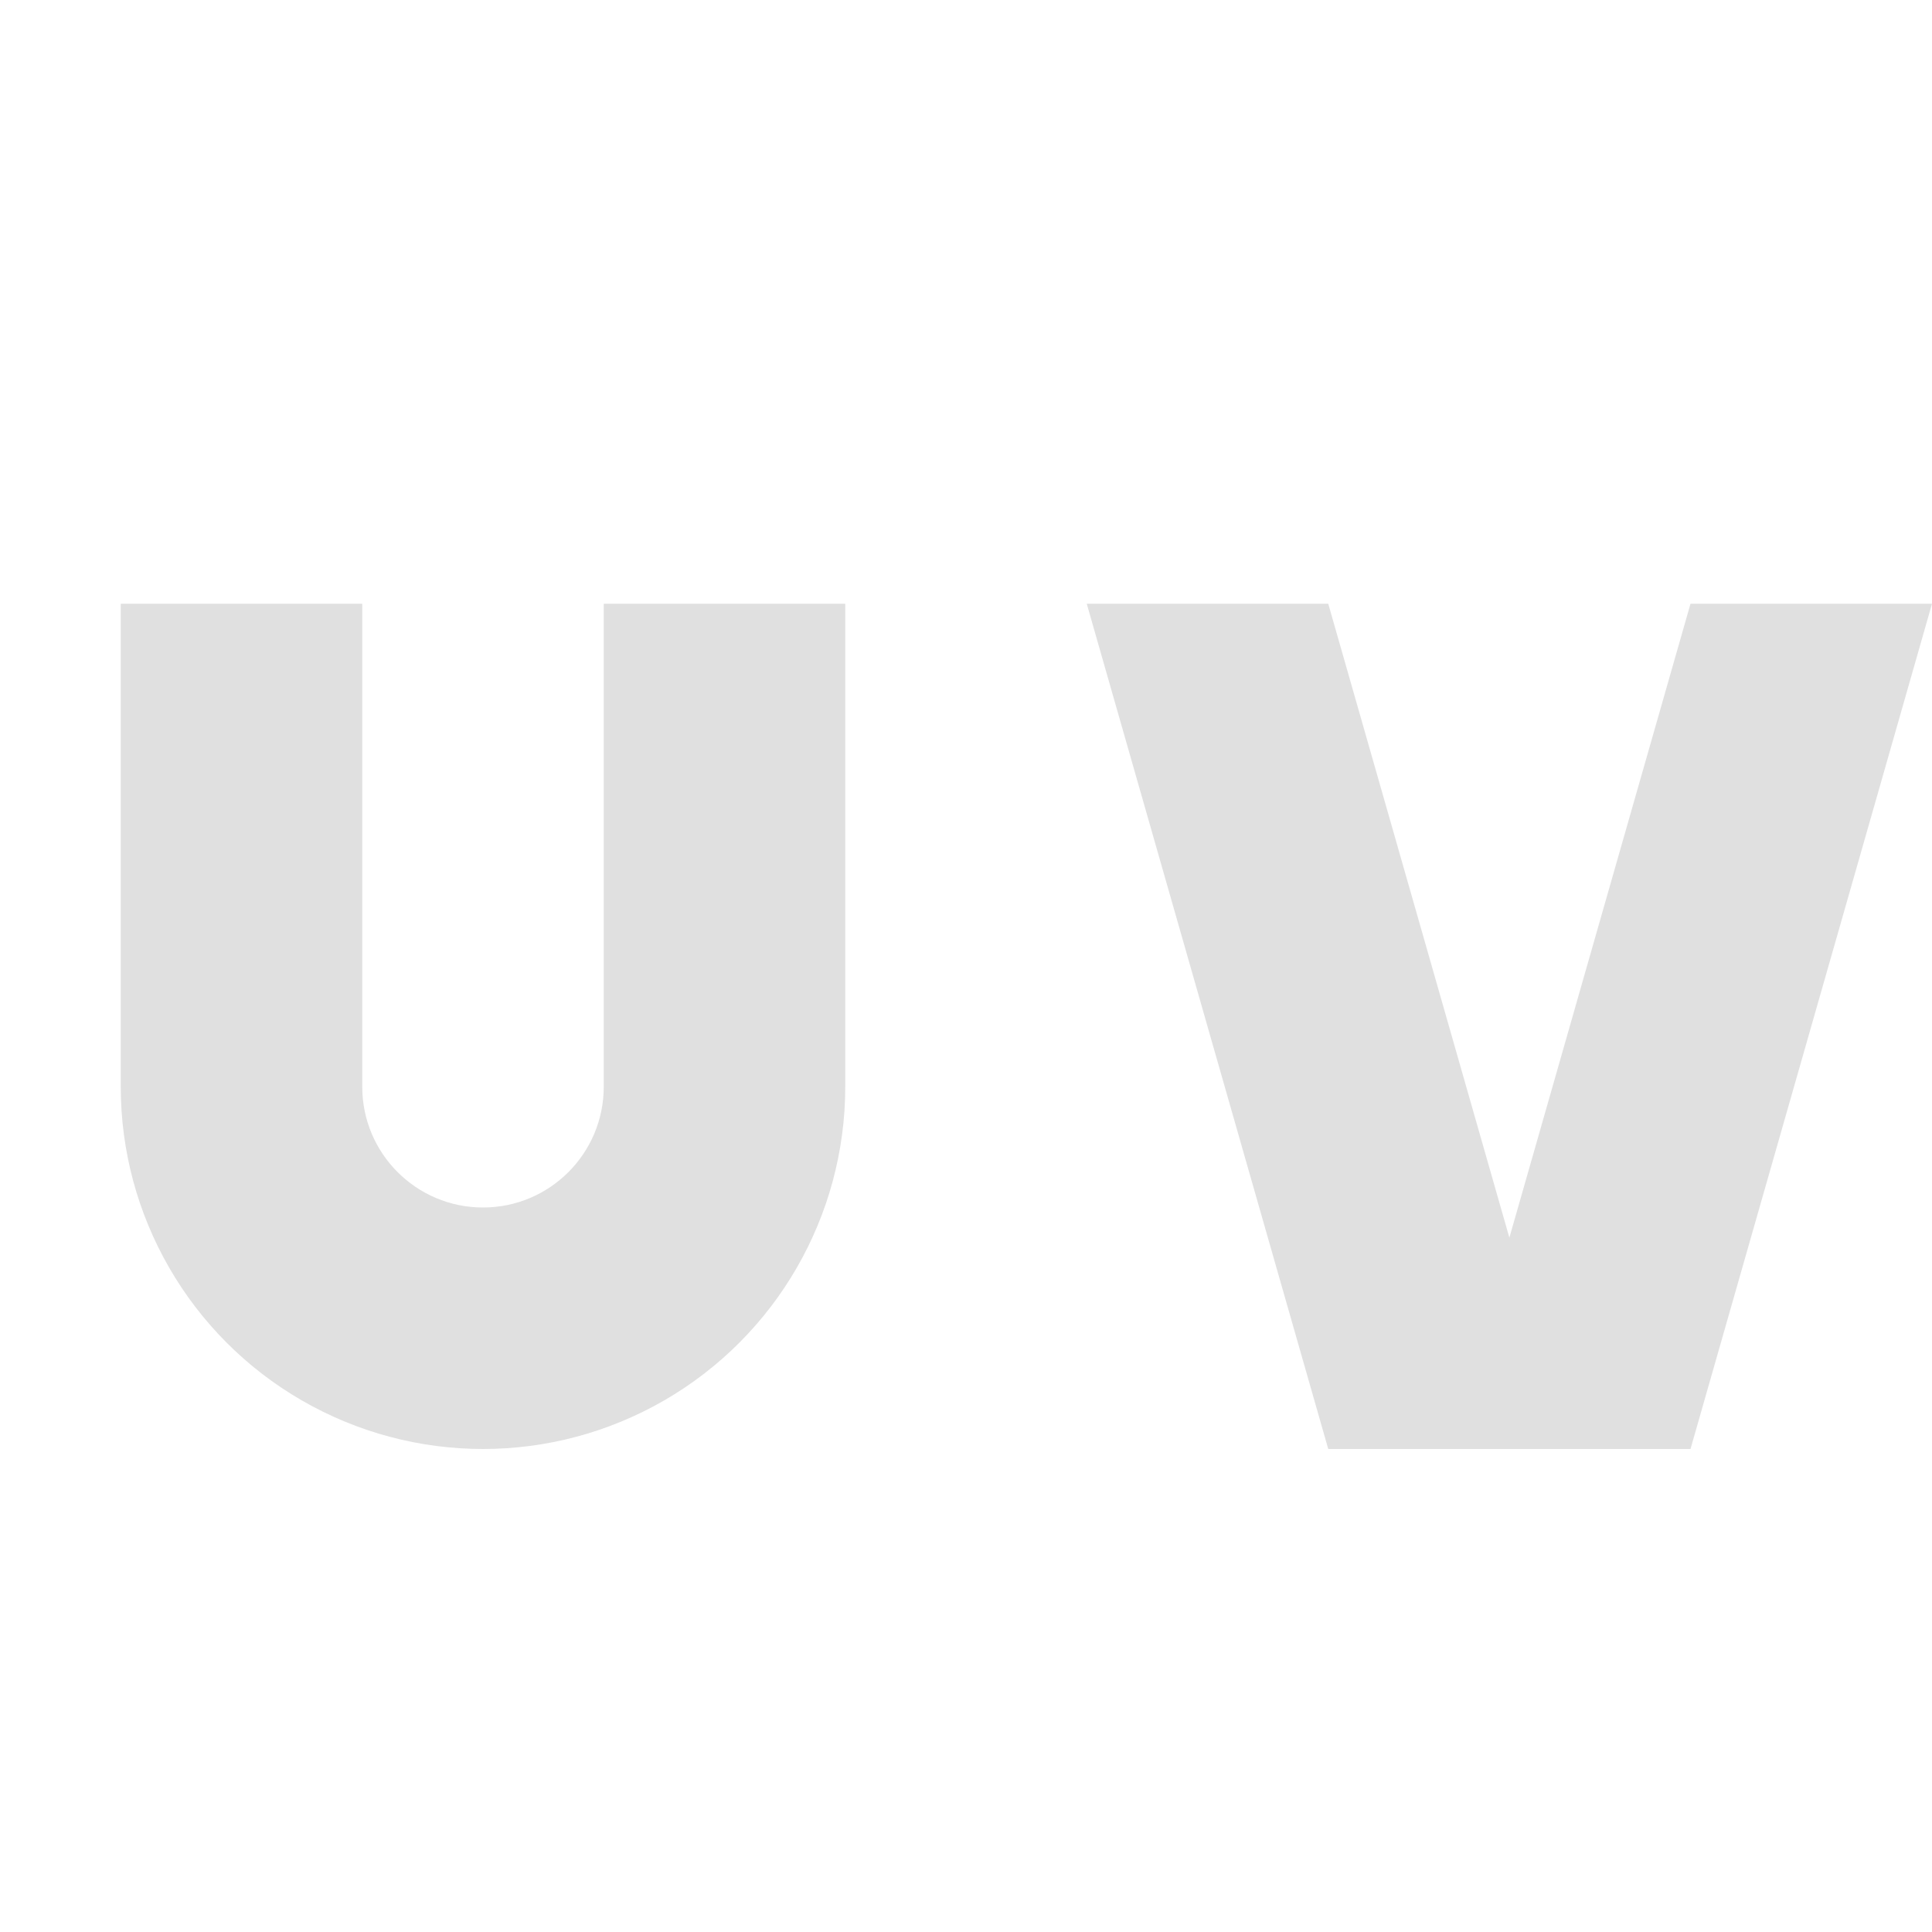
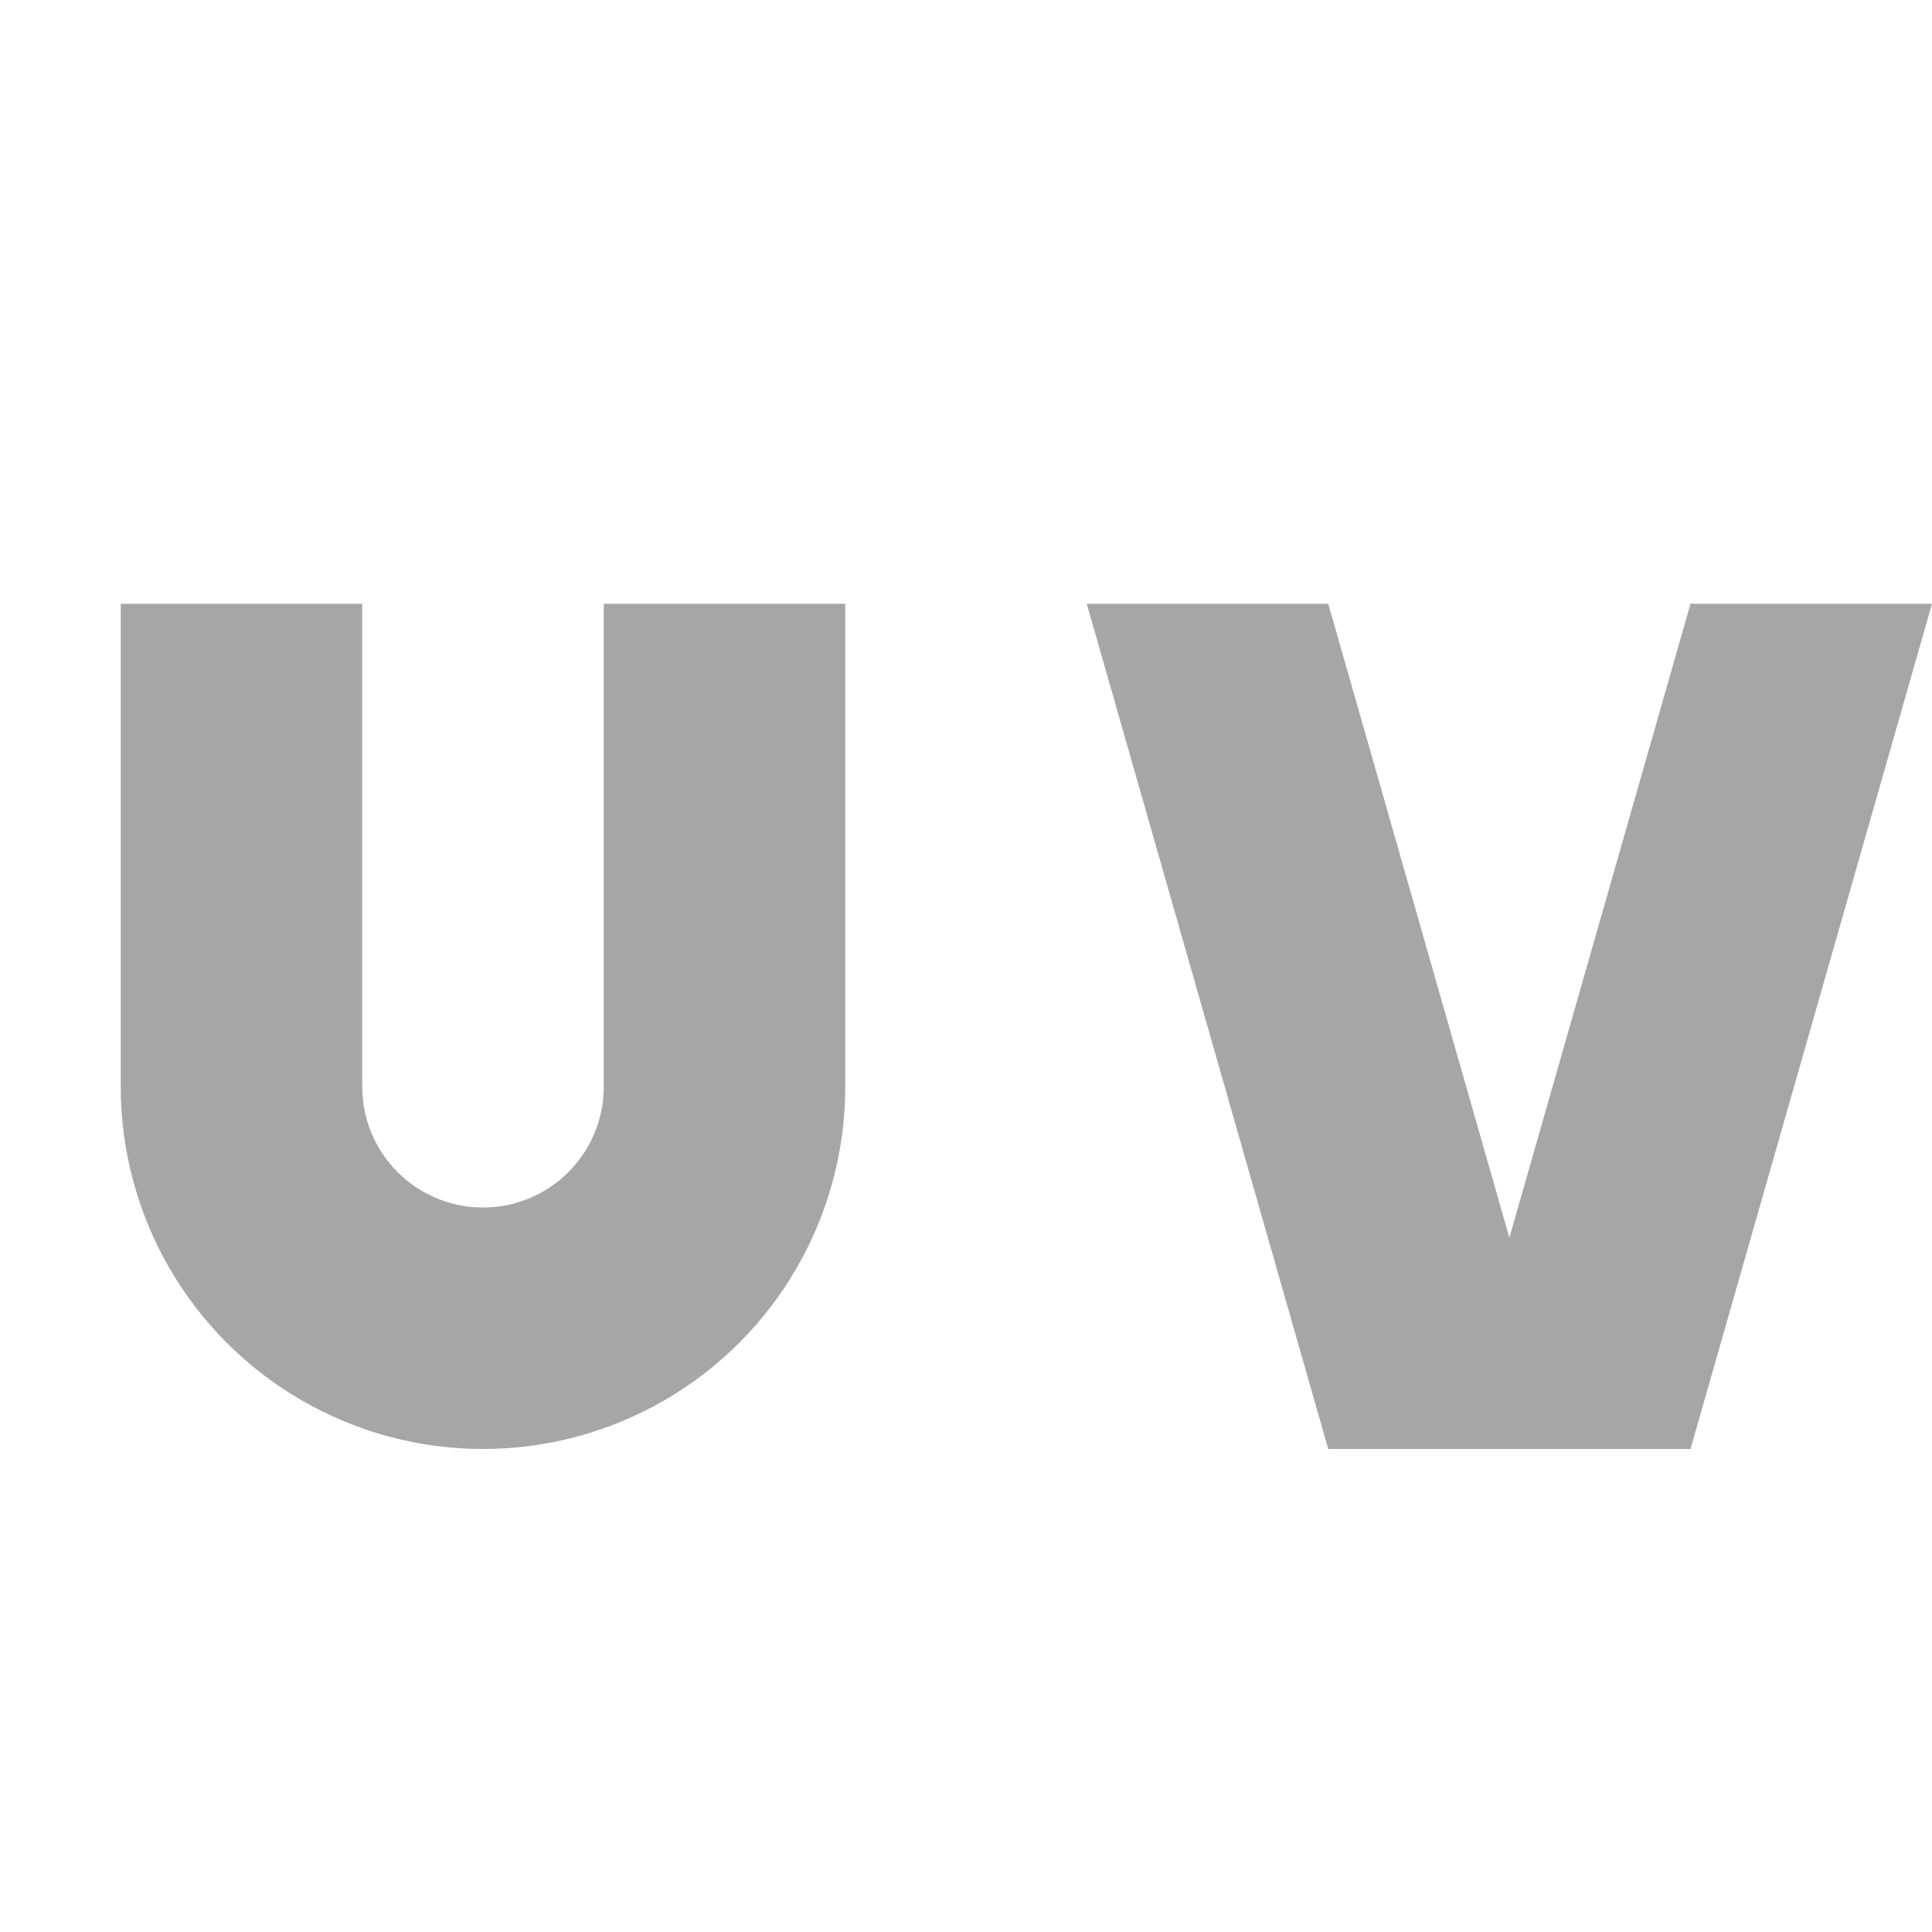
<svg xmlns="http://www.w3.org/2000/svg" height="16" viewBox="0 0 16 16" width="16">
-   <path d="m1 5v4a3 3 0 0 0 1.5 2.598 3 3 0 0 0 3 0 3 3 0 0 0 1.5-2.598v-4h-2v4a1 1 0 0 1 -1 1 1 1 0 0 1 -1-1v-4zm8 0 2 7h1 1 1l2-7h-2l-1.5 5.25-1.5-5.25z" fill="#e0e0e0" />
+   <path d="m1 5v4a3 3 0 0 0 1.5 2.598 3 3 0 0 0 3 0 3 3 0 0 0 1.5-2.598v-4h-2v4a1 1 0 0 1 -1 1 1 1 0 0 1 -1-1v-4zm8 0 2 7h1 1 1l2-7h-2l-1.5 5.25-1.5-5.25z" fill="#a6a6a6" />
</svg>
